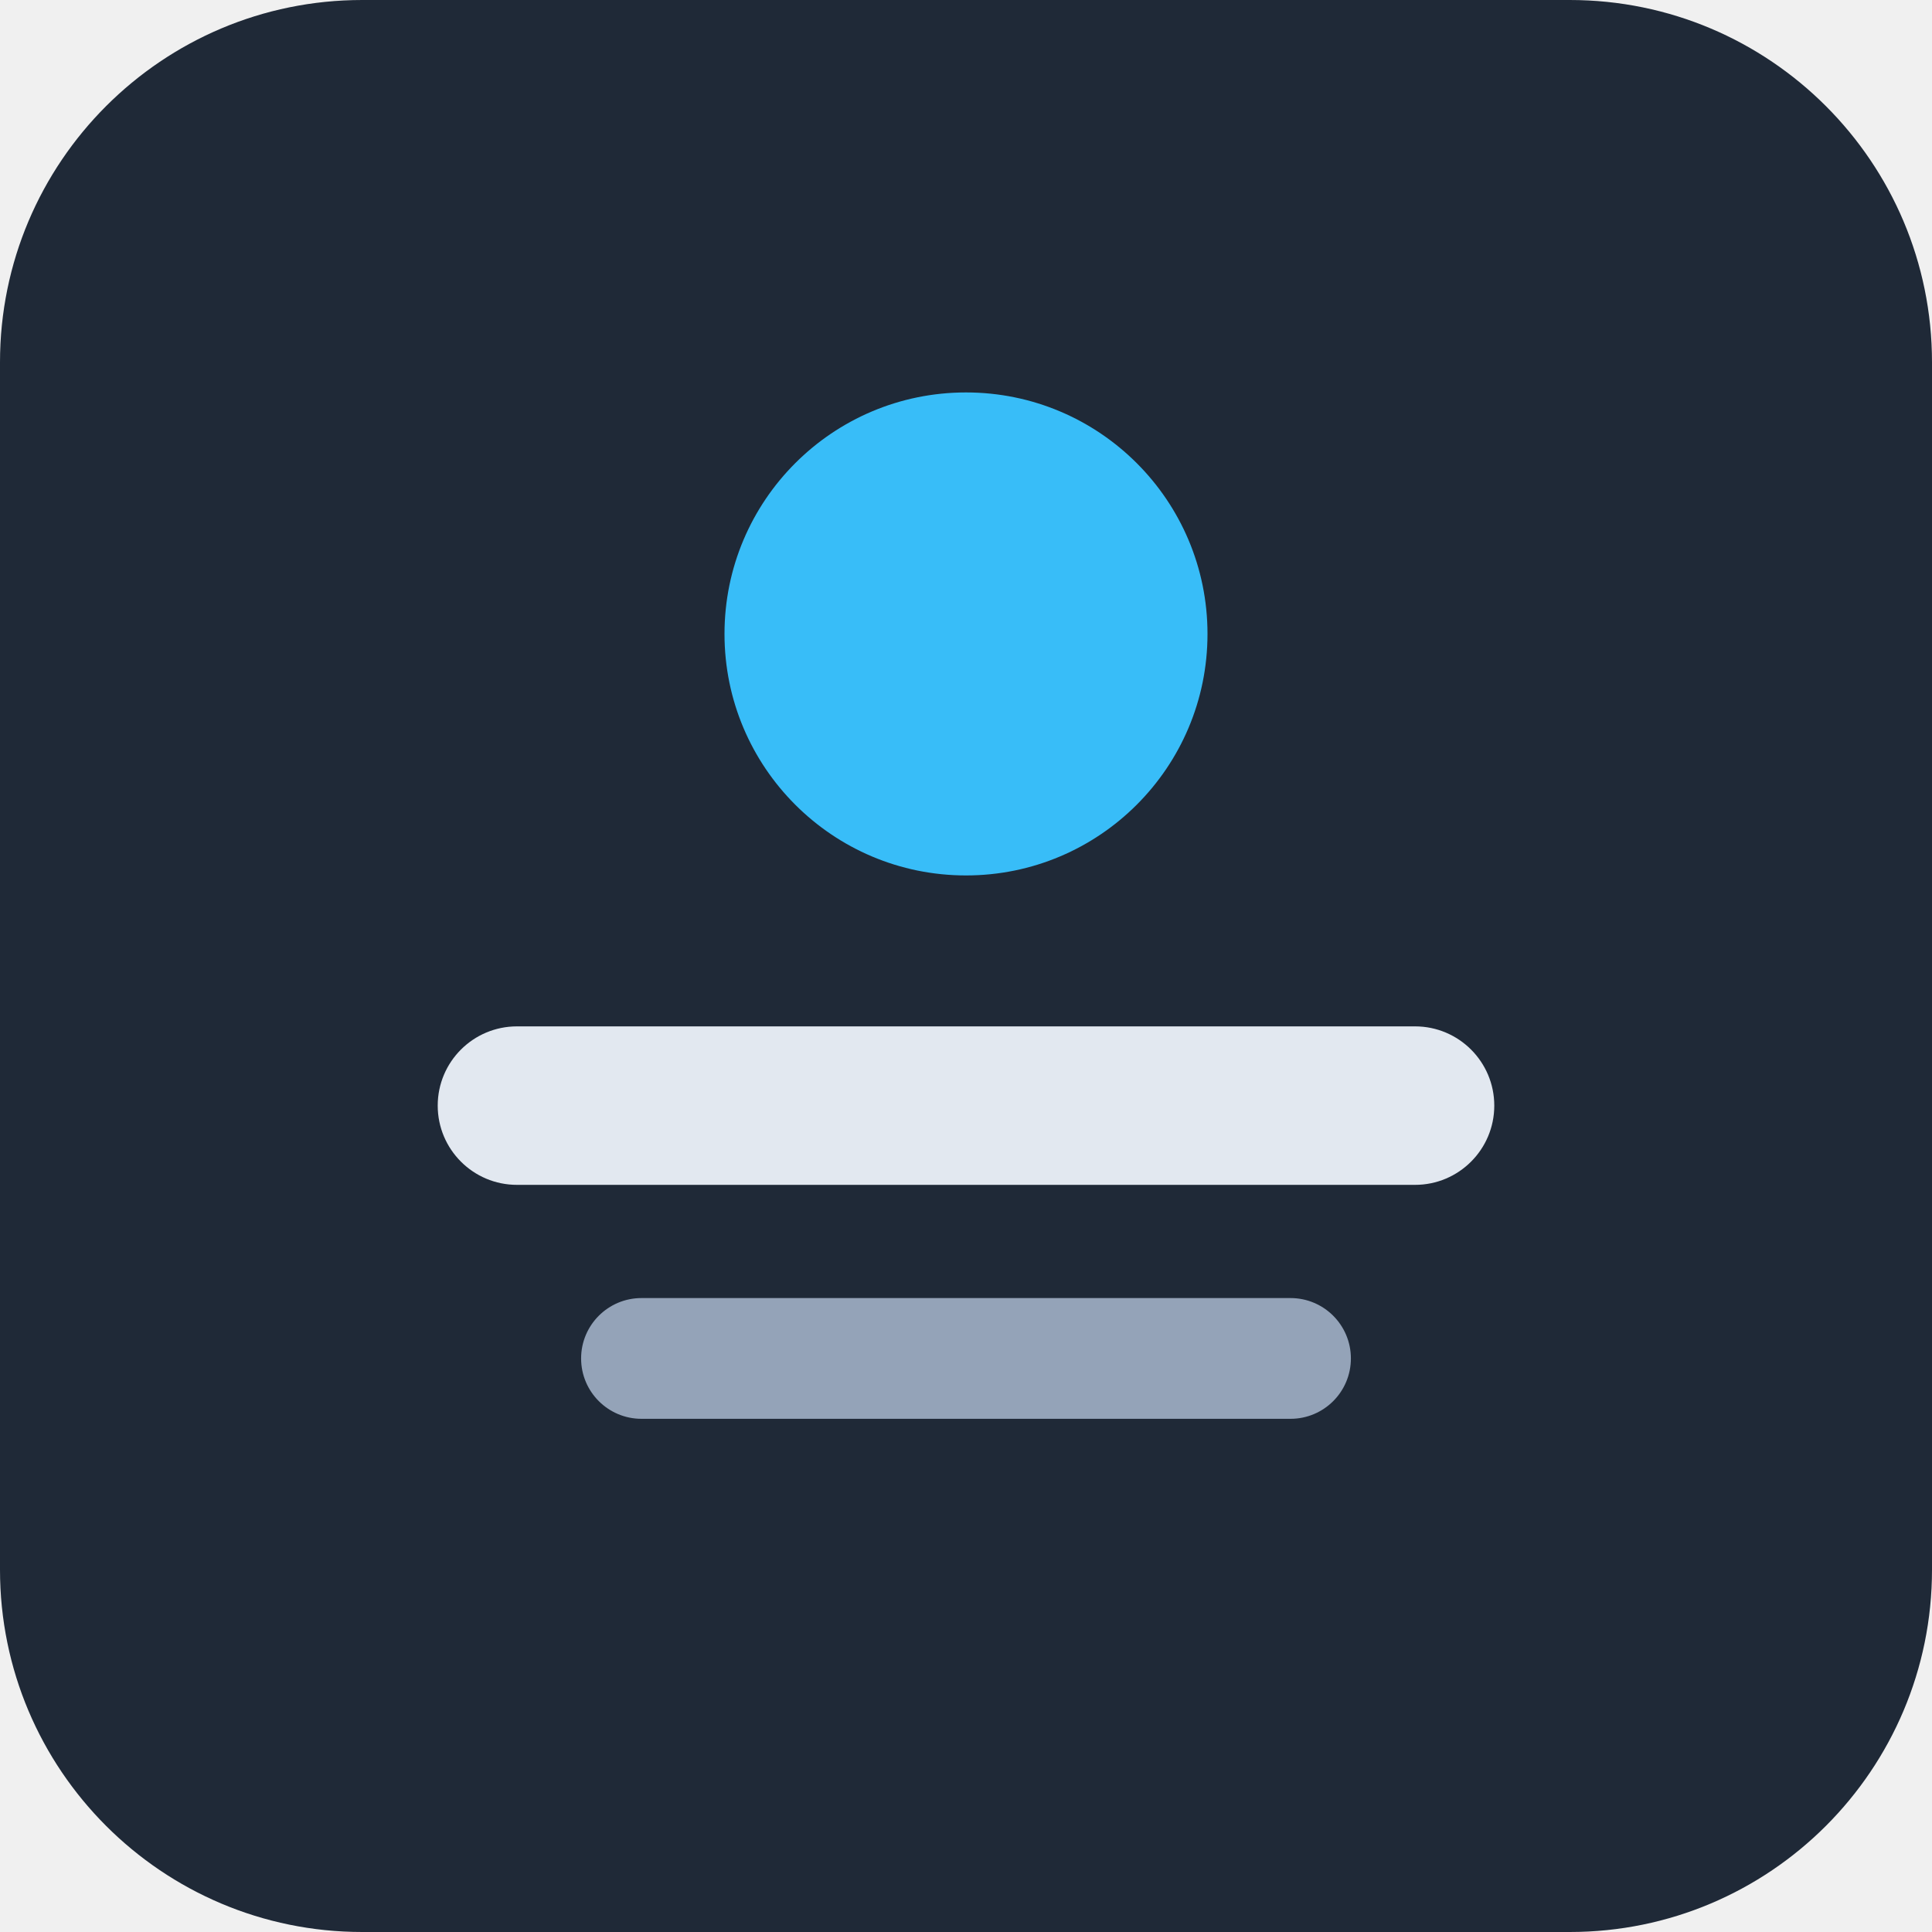
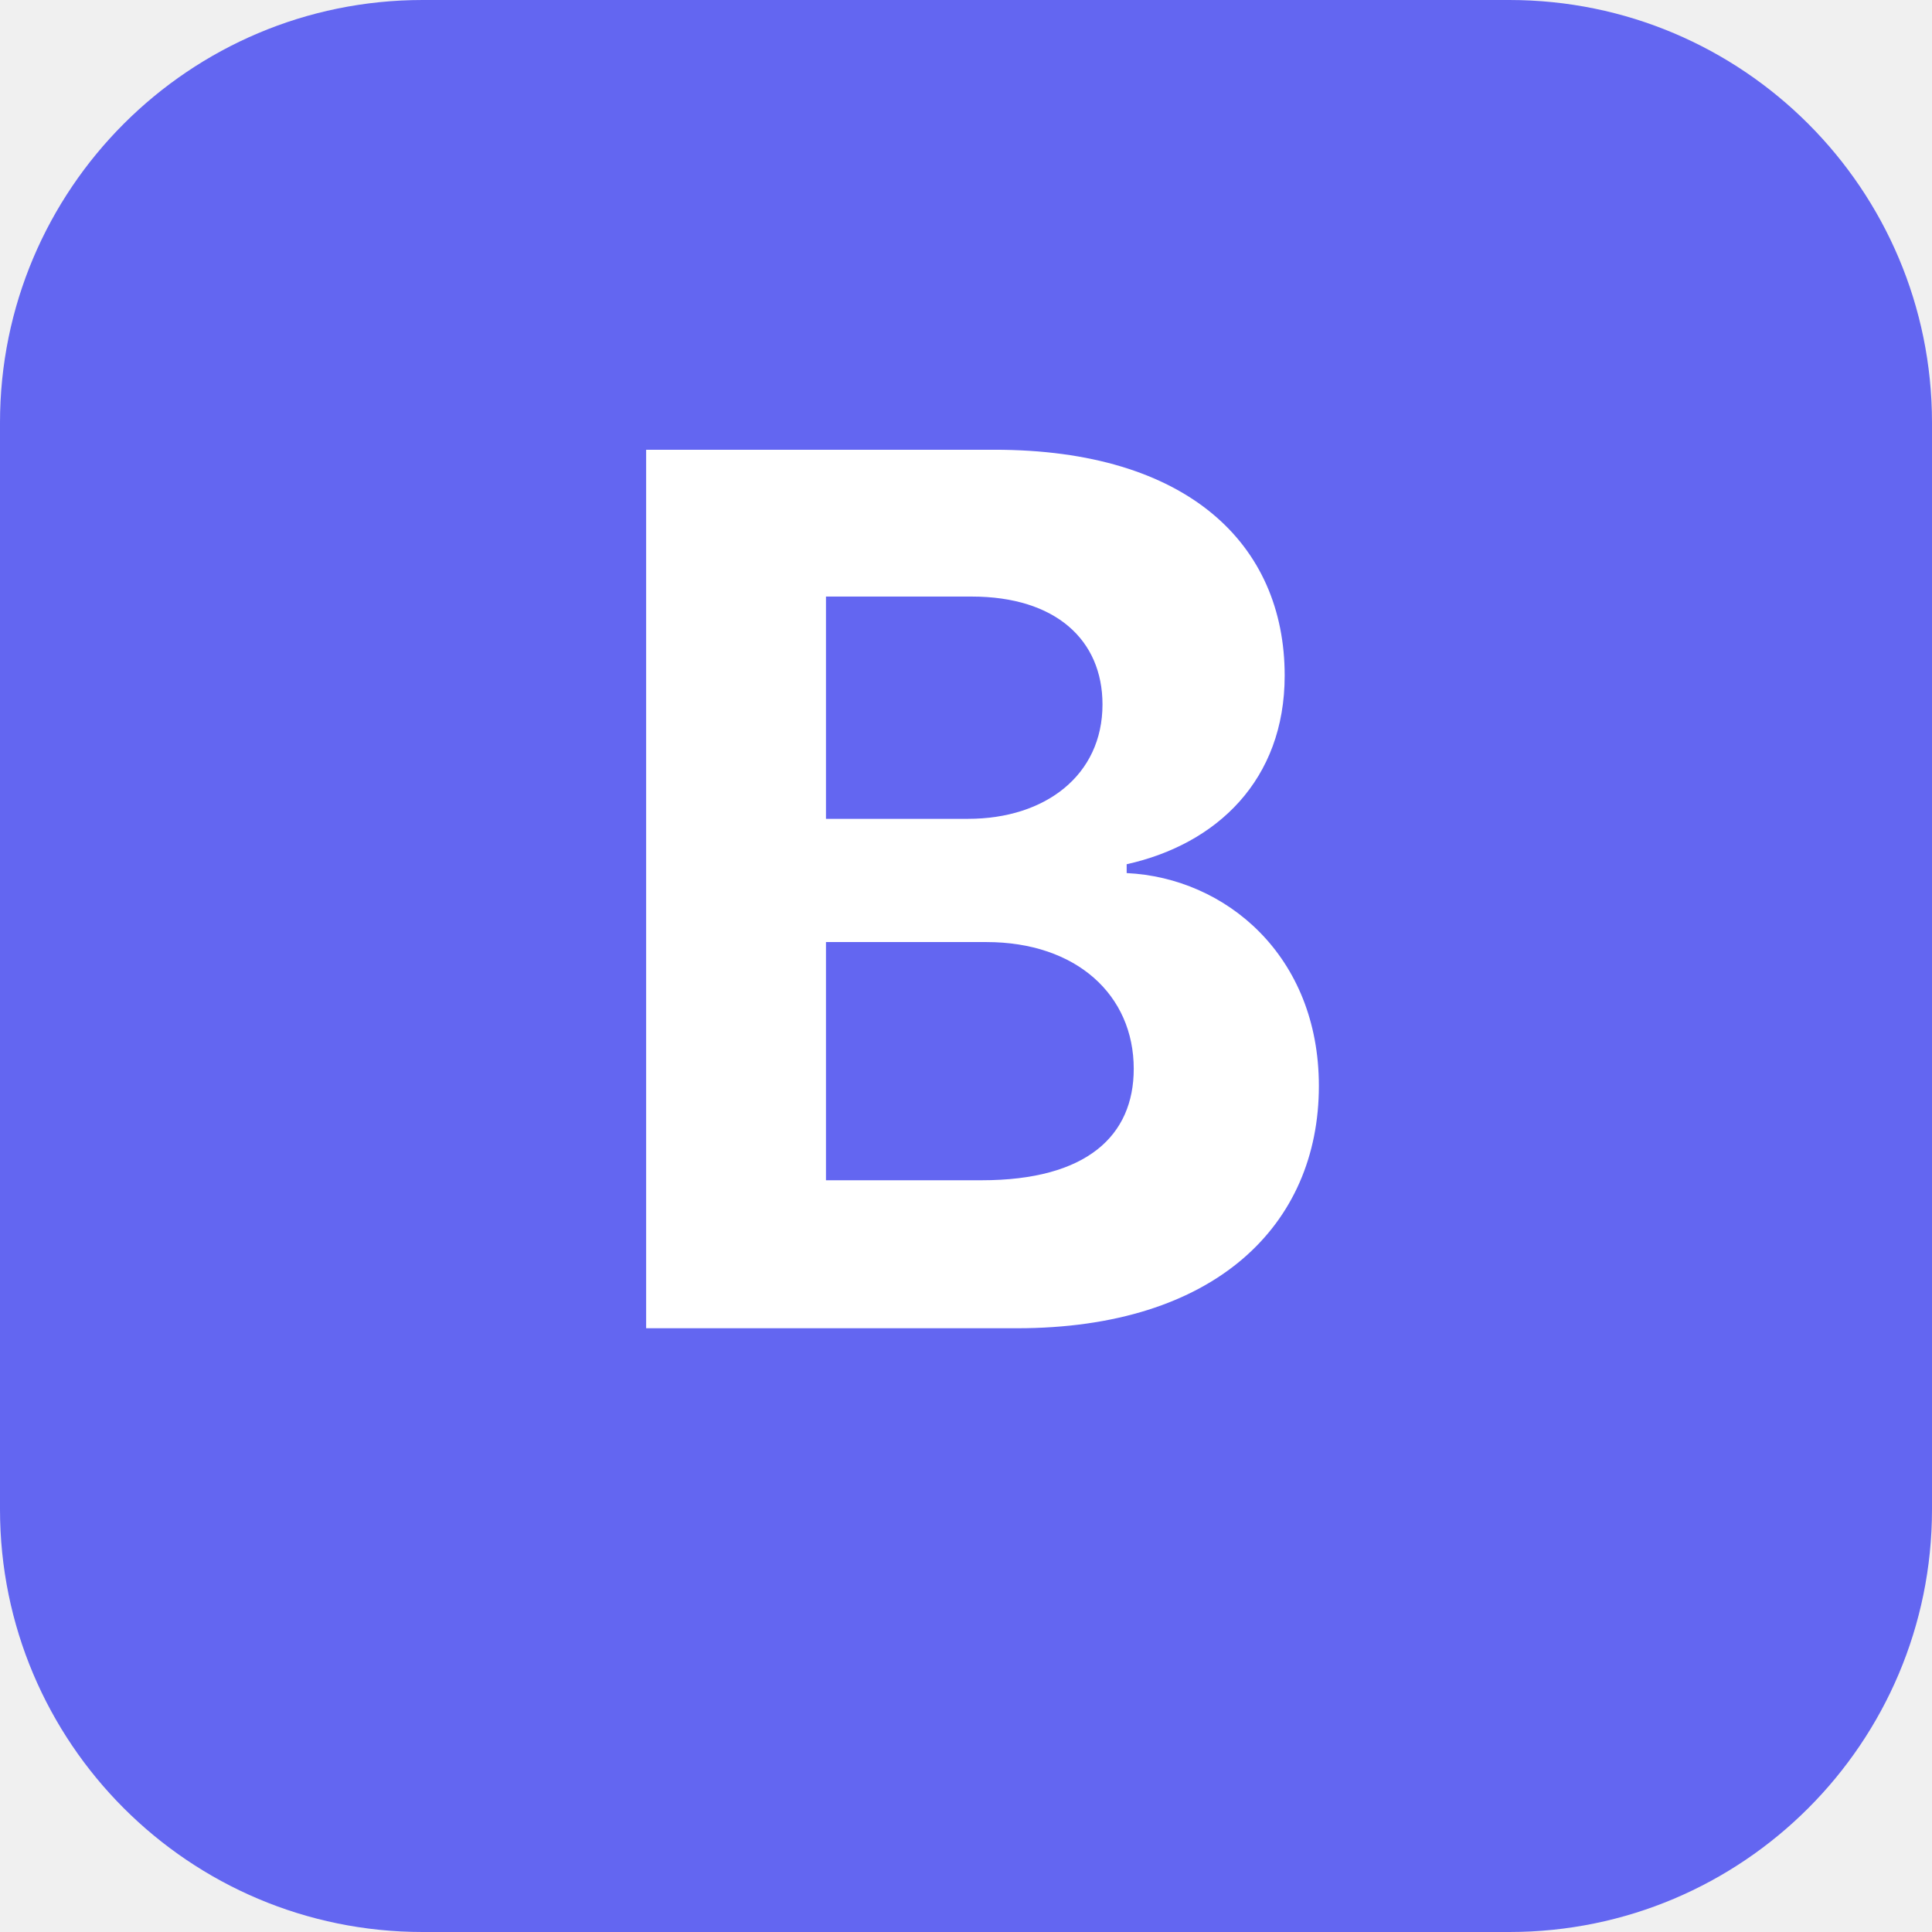
- <svg xmlns="http://www.w3.org/2000/svg" viewBox="0 0 512 512" role="img" aria-label="Band Chat icon">
-   <rect width="512" height="512" rx="96" fill="#1f2937" />
-   <circle cx="256" cy="168" r="64" fill="#38bdf8" />
-   <rect x="116" y="272" width="280" height="42" rx="21" fill="#e2e8f0" />
-   <rect x="154" y="344" width="204" height="32" rx="16" fill="#94a3b8" />
+ <svg xmlns="http://www.w3.org/2000/svg" viewBox="0 0 512 512">
+   <rect width="512" height="512" rx="112" fill="#6366f1" />
+   <text x="256" y="352" text-anchor="middle" font-family="-apple-system, BlinkMacSystemFont, 'SF Pro Display', 'Inter', sans-serif" font-size="320" font-weight="700" fill="white" letter-spacing="-10">B</text>
</svg>
